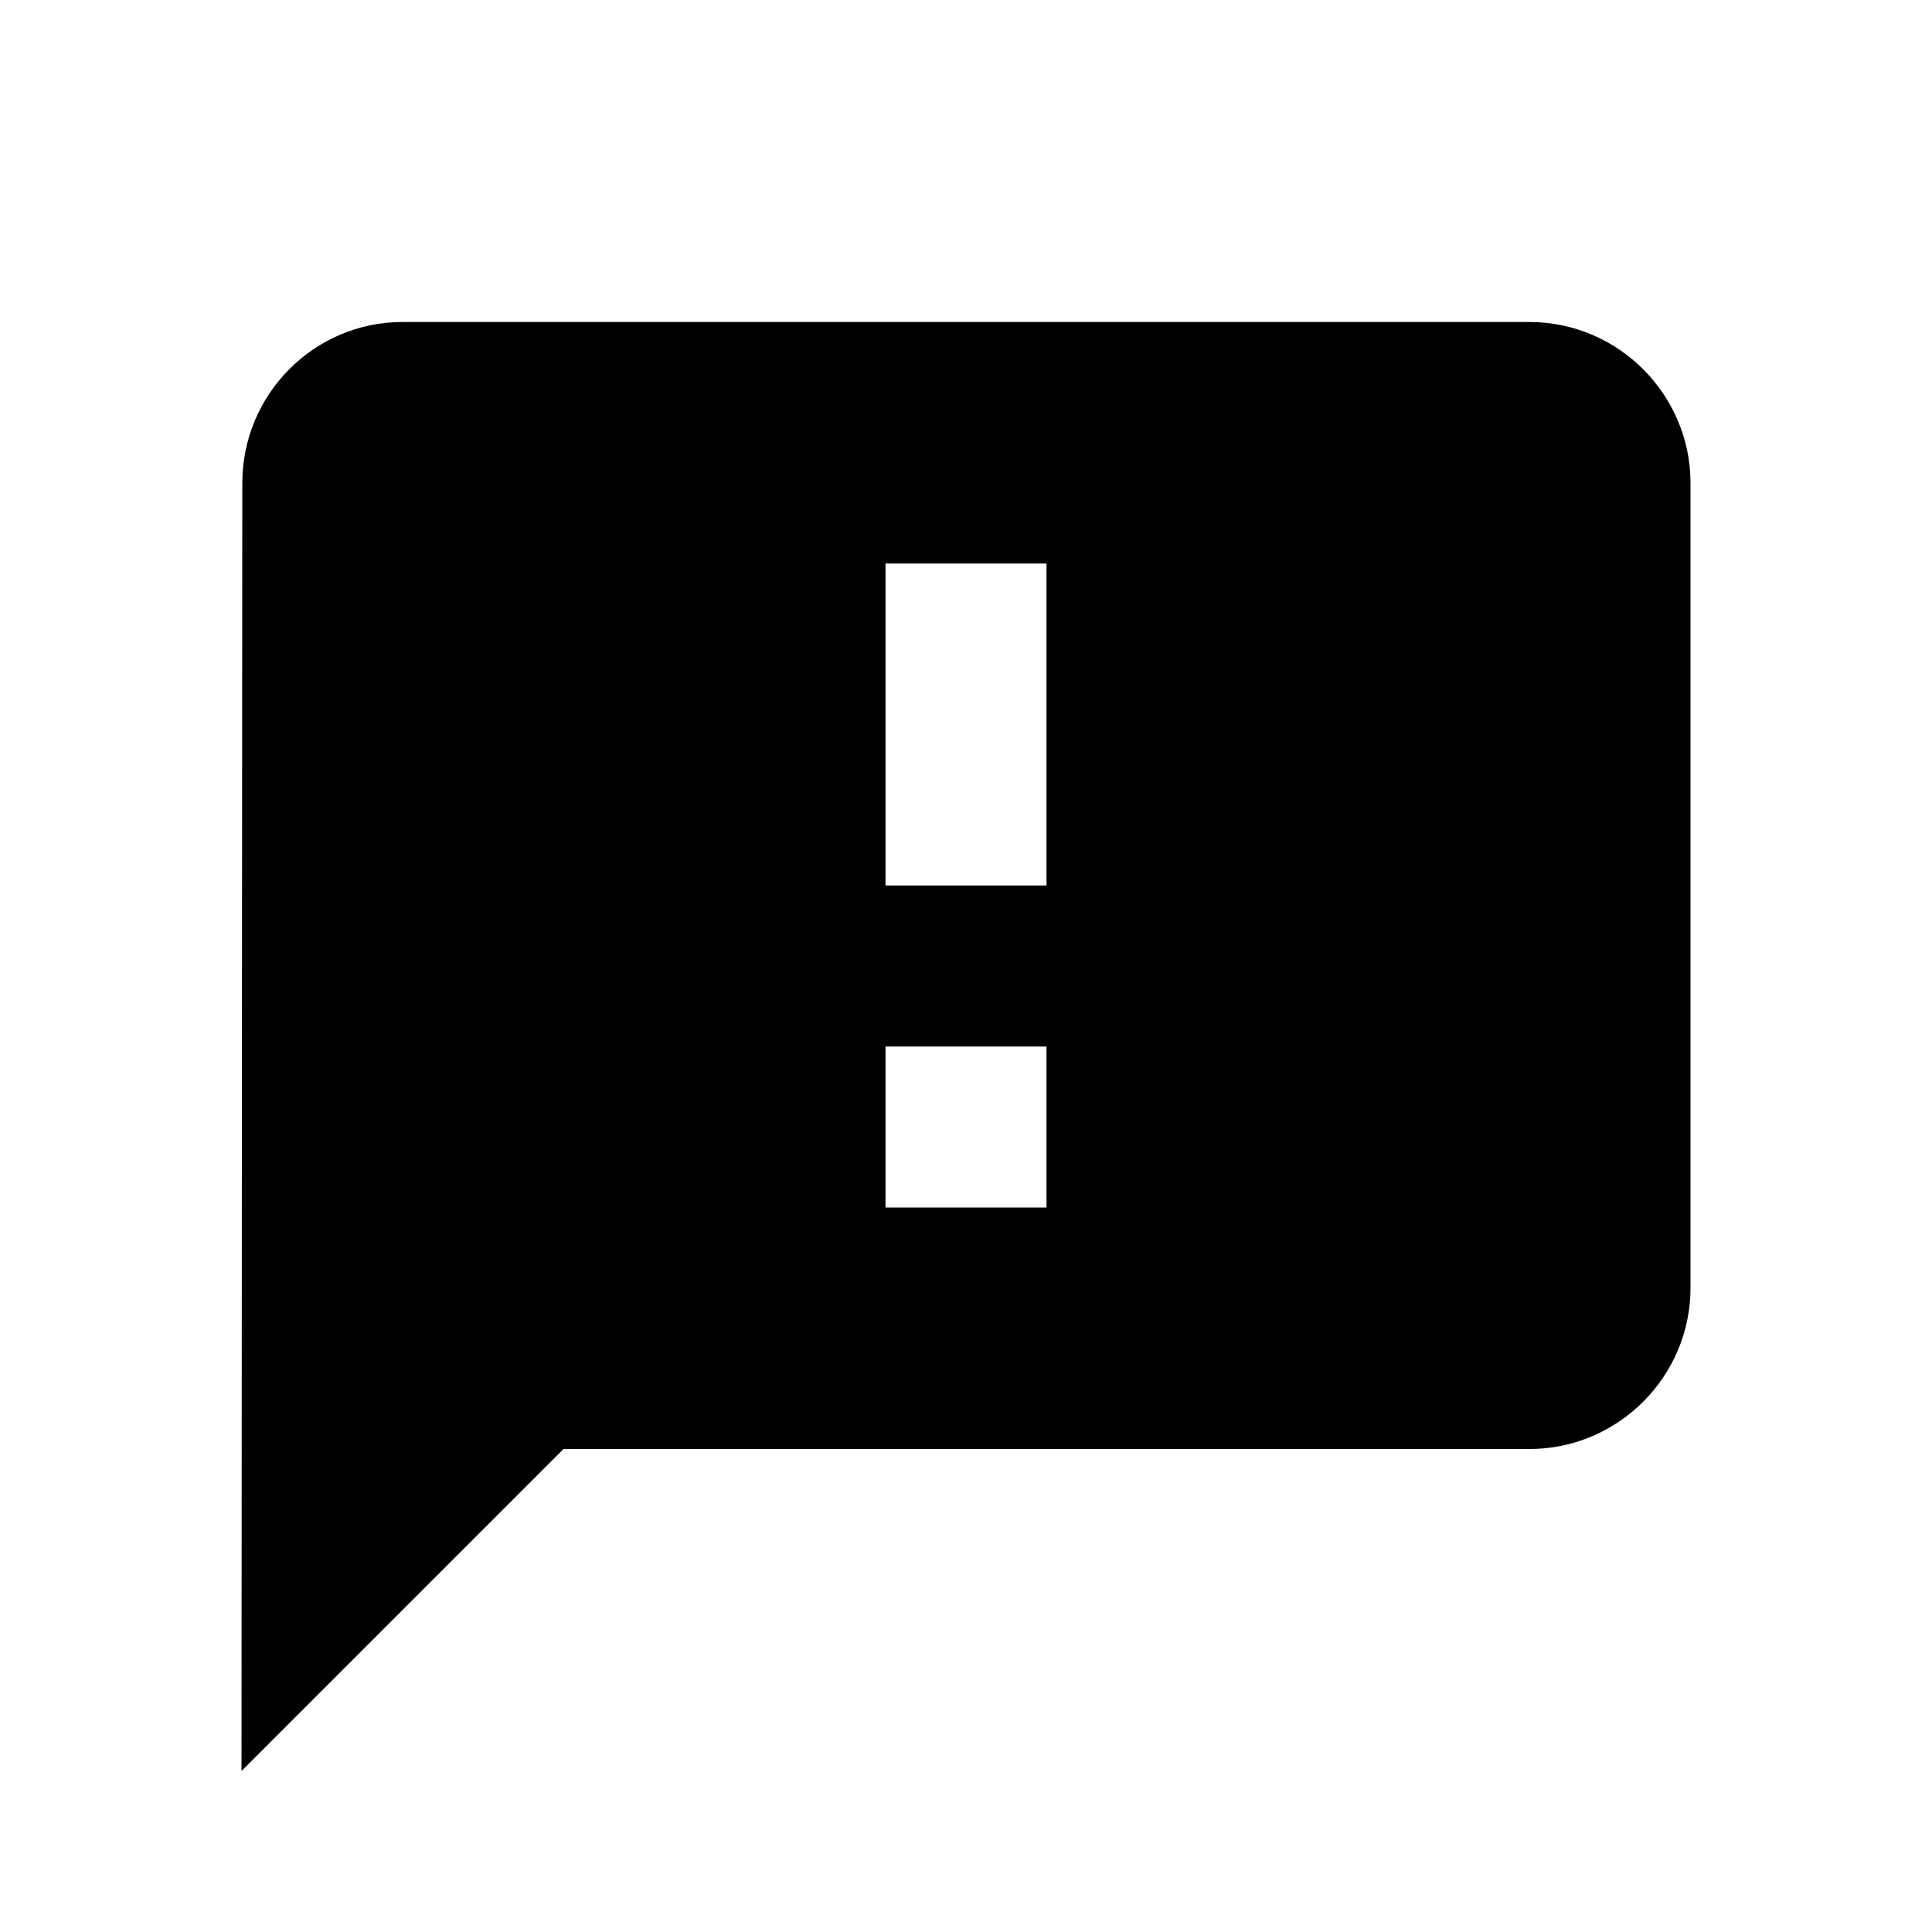
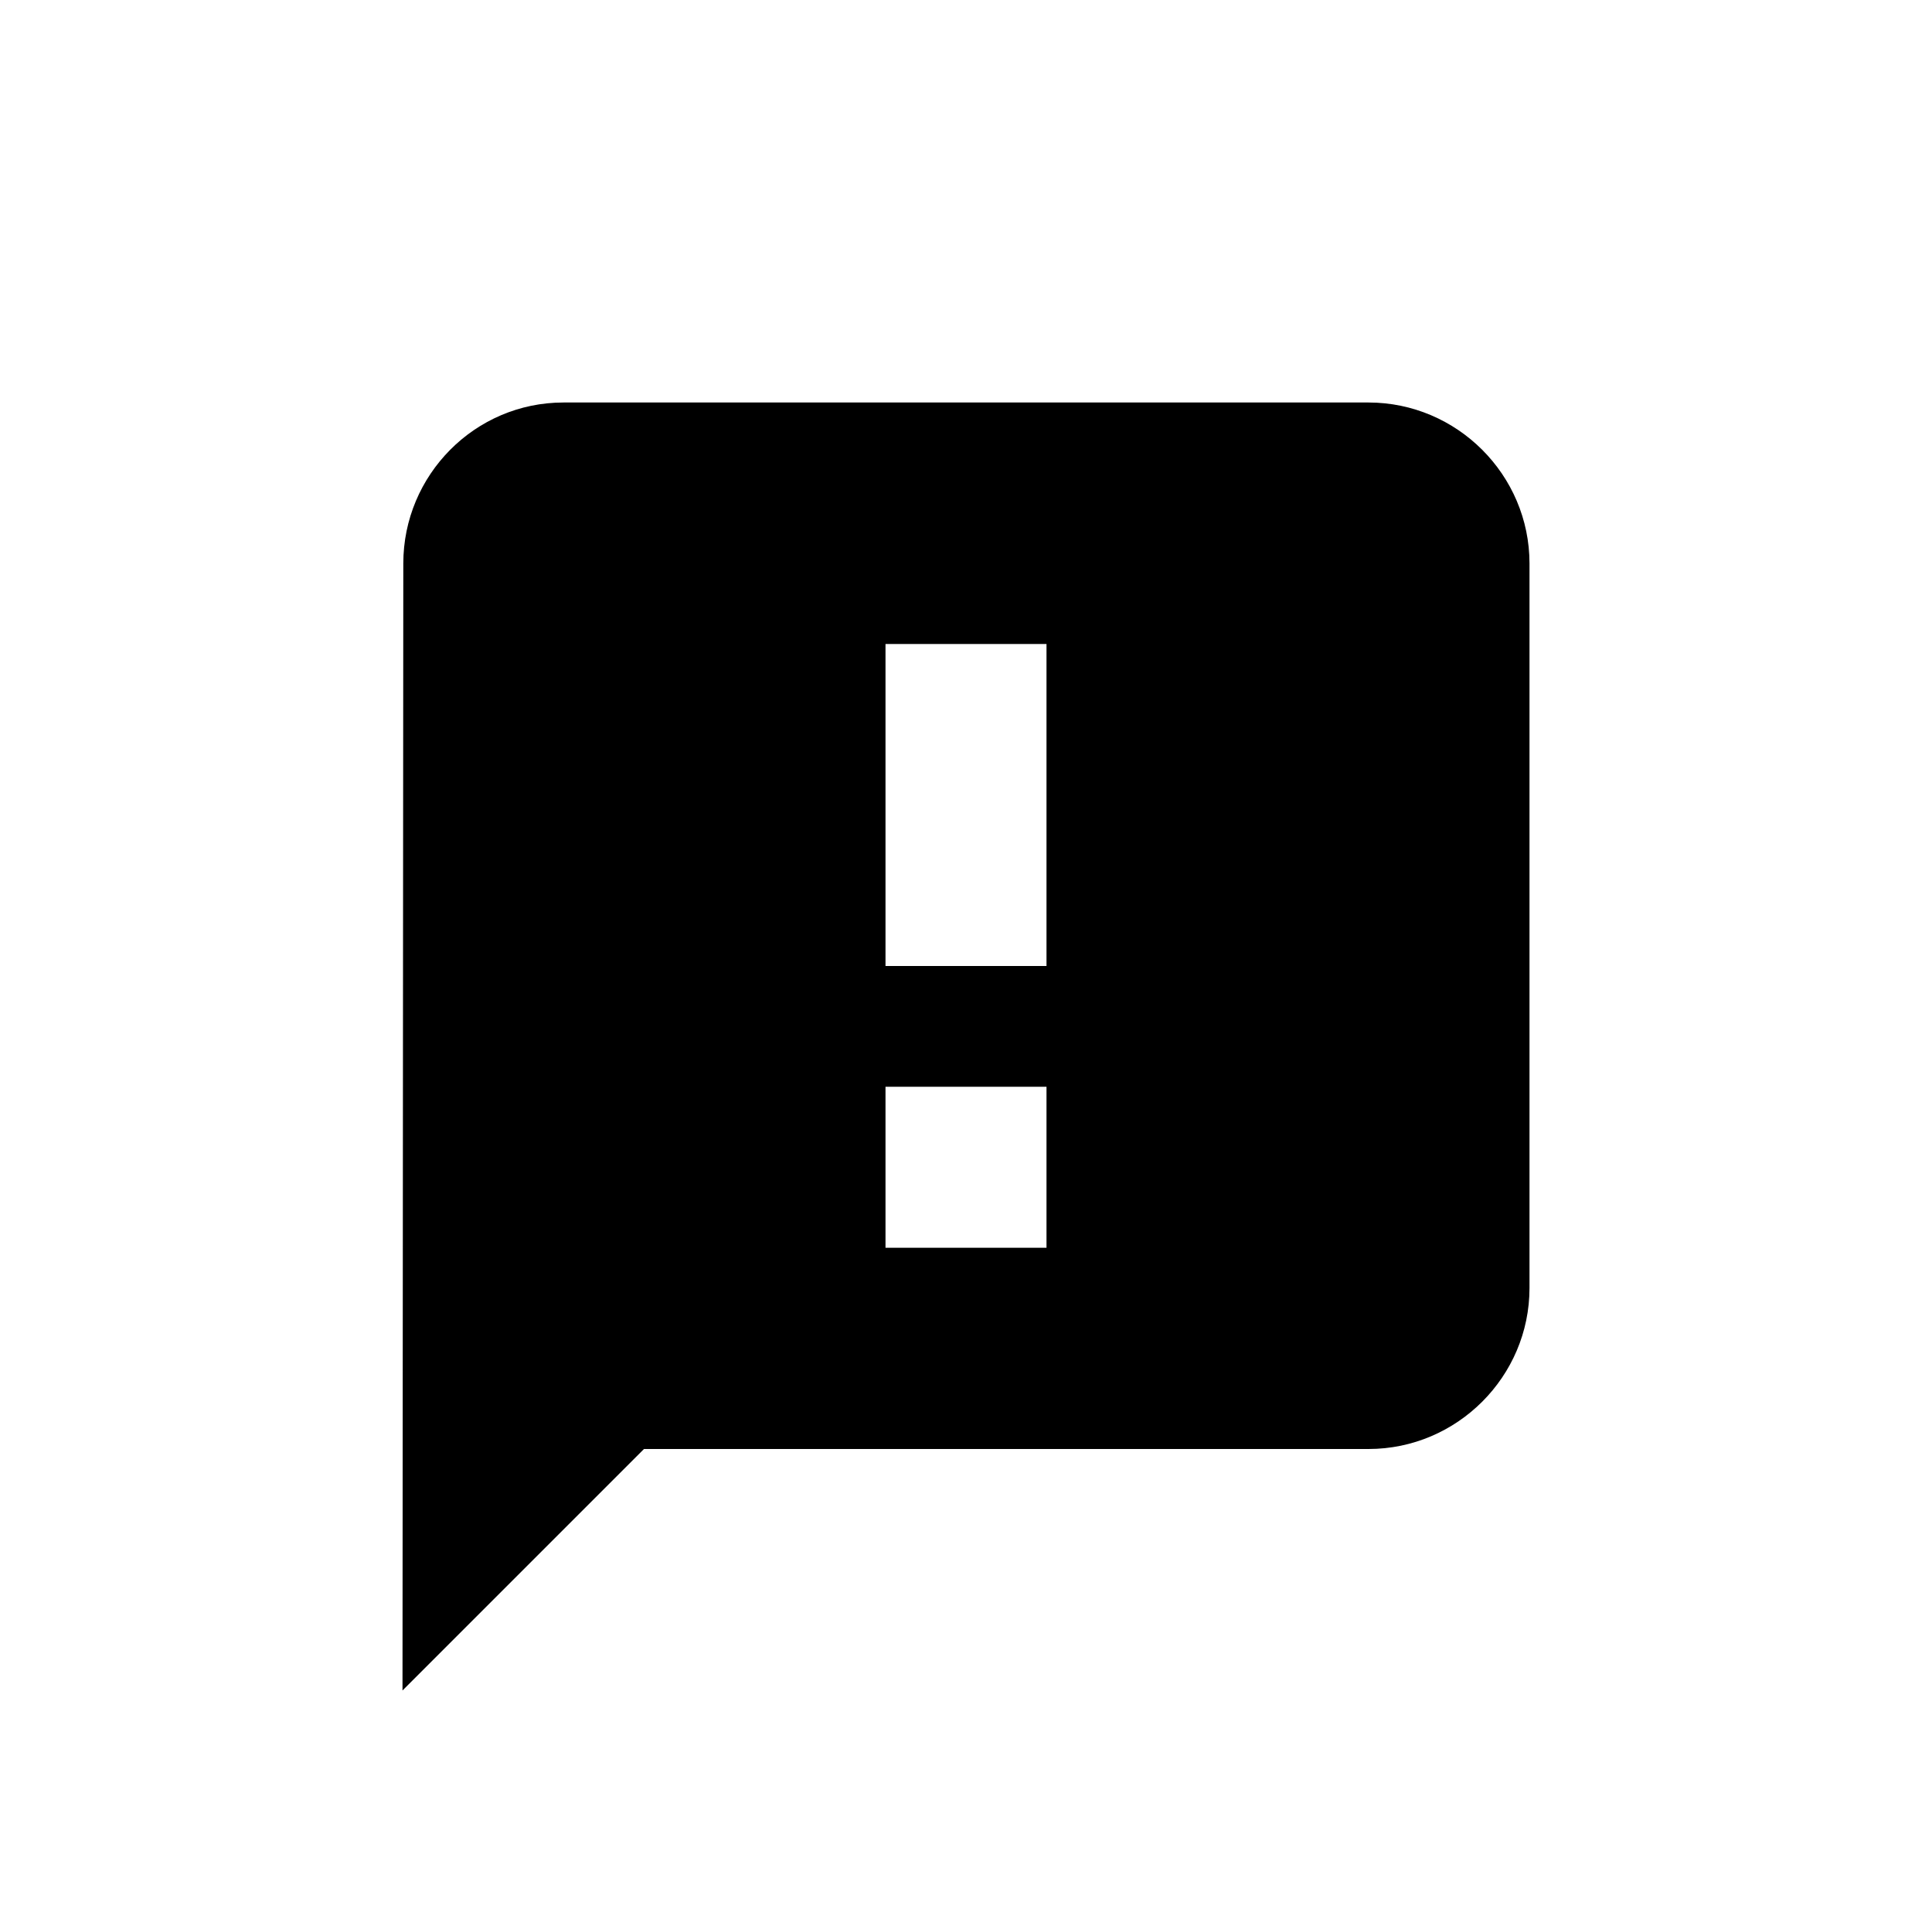
- <svg xmlns="http://www.w3.org/2000/svg" width="24" height="24" viewBox="0 0 24 24">
-   <path fill="currentColor" d="M19,4 L5,4 C3.9,4 3.01,4.9 3.01,6 L3,22 L7,18 L19,18 C20.1,18 21,17.1 21,16 L21,6 C21,4.9 20.1,4 19,4 Z M13,15 L11,15 L11,13 L13,13 L13,15 Z M13,11 L11,11 L11,7 L13,7 L13,11 Z" />
+ <svg viewBox="0 0 24 24">
+   <path d="M17,5 L7,5 C5.9,5 5.01,5.9 5.01,7 L5,21 L8,18 L17,18 C18.1,18 19,17.1 19,16 L19,7 C19,5.9 18.1,5 17,5 Z M13,15.5 L11,15.5 L11,13.5 L13,13.5 L13,15.5 Z M13,12 L11,12 L11,8 L13,8 L13,12 Z" fill="currentColor" />
</svg>
